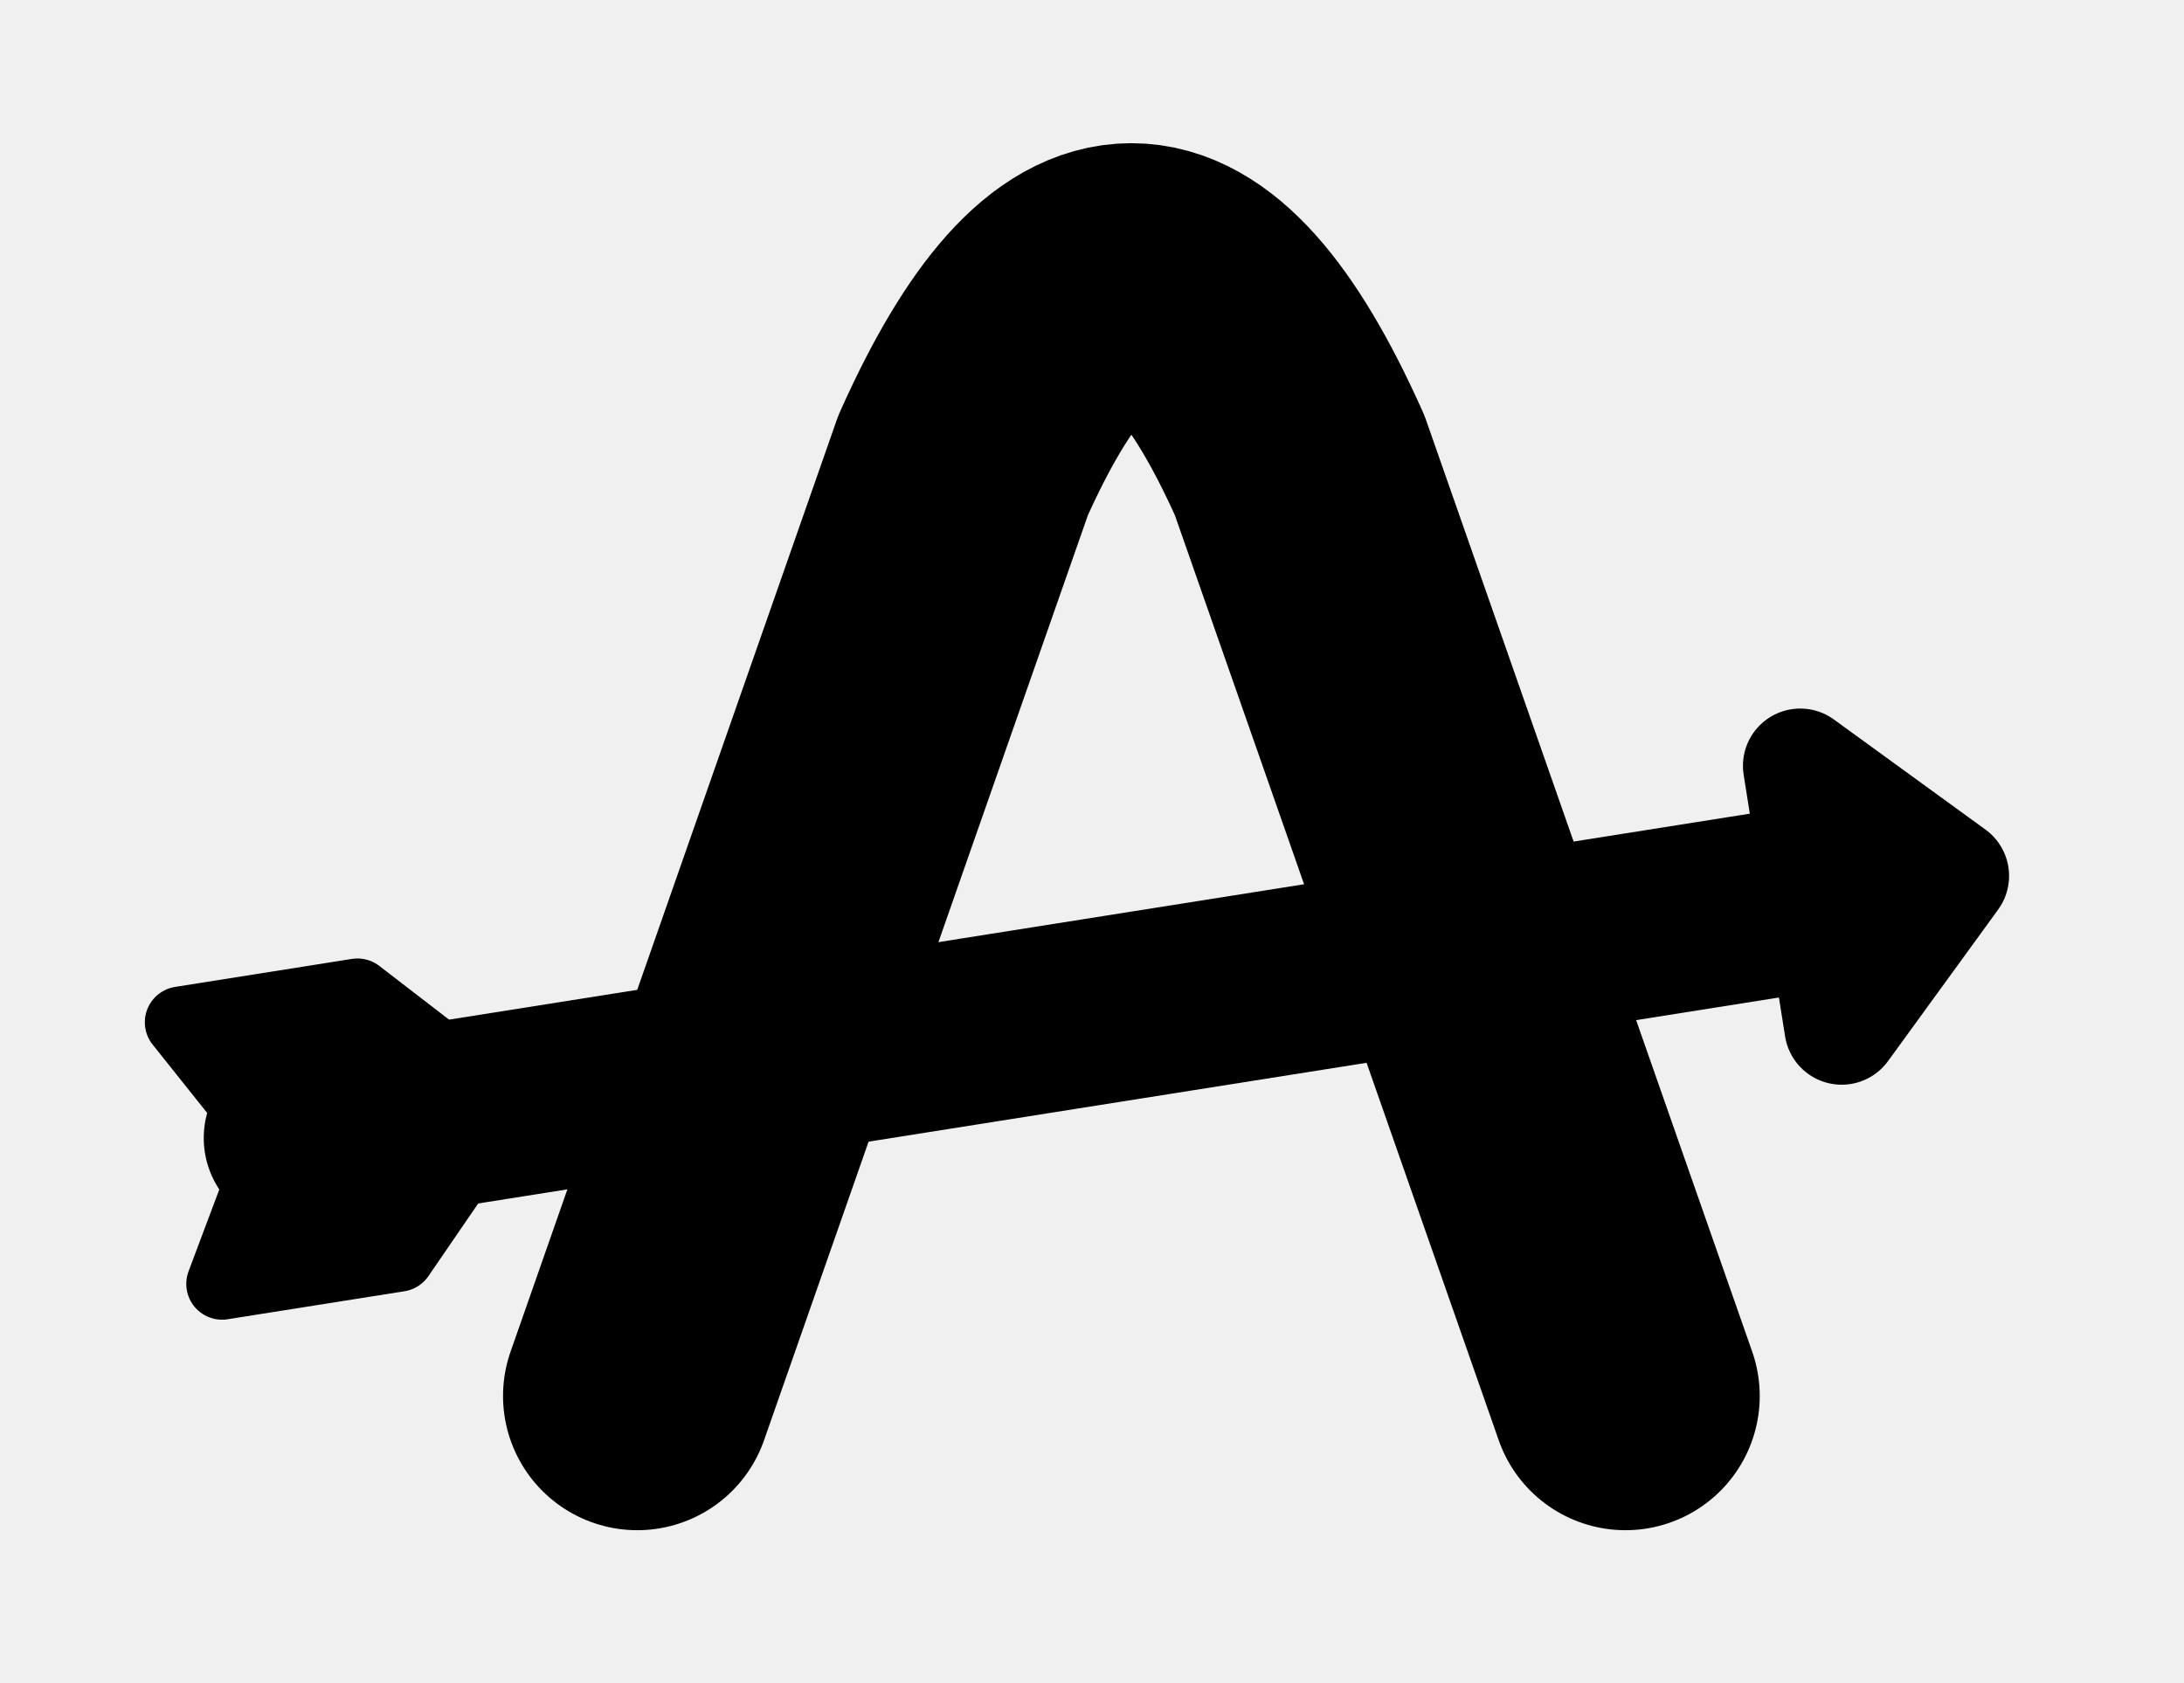
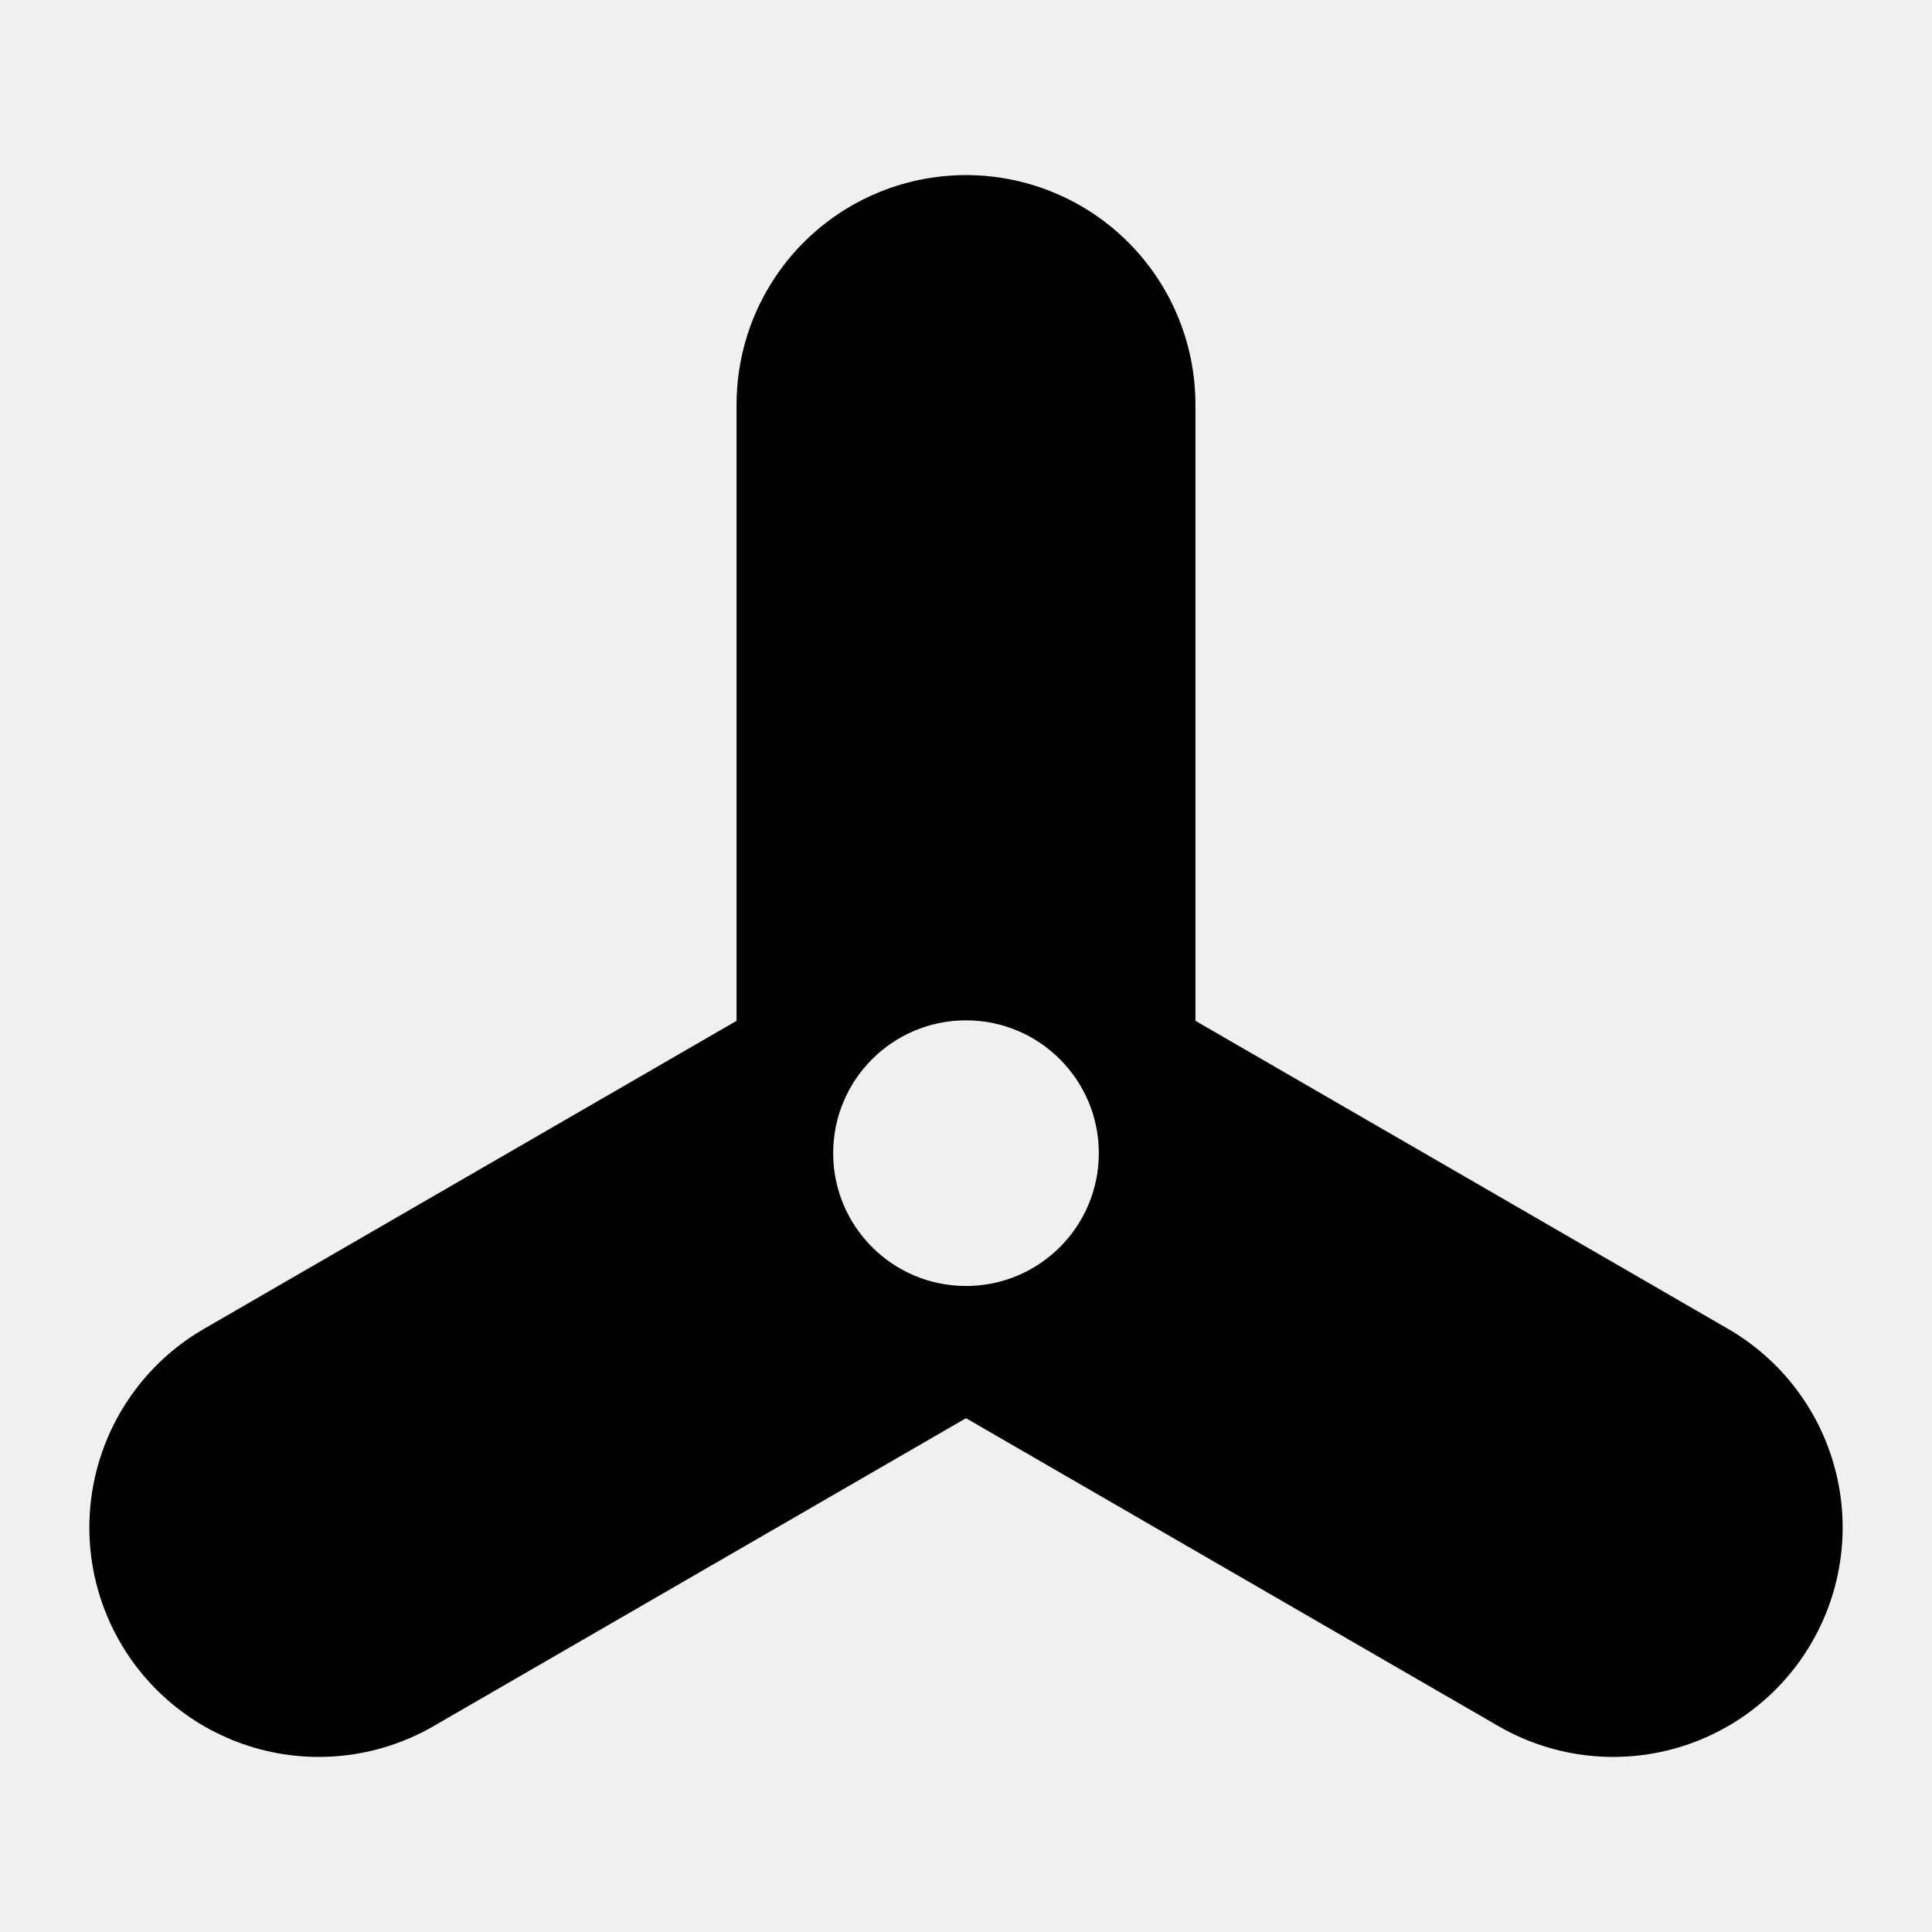
- <svg xmlns="http://www.w3.org/2000/svg" viewBox="-120 60 1220 940" role="img" aria-label="Arbalete">
-   <g>
-     <path d="M236 840 L418 320 Q512 110 606 320 L788 840" fill="none" stroke="#000" stroke-width="150" stroke-linecap="round" stroke-linejoin="round" />
-     <path d="M40 622 L910 622" transform="rotate(-9 512 622)" fill="none" stroke="#000" stroke-width="104" stroke-linecap="round" stroke-linejoin="round" />
-     <path d="M902 548 L976 622 L902 696 Z" transform="rotate(-9 512 622)" fill="#000" stroke="#000" stroke-width="64" stroke-linejoin="round" />
-     <path d="M156 622 L86 548 L-14 548 L28 622 L-14 696 L86 696 Z" transform="rotate(-9 512 622)" fill="#000" stroke="#000" stroke-width="40" stroke-linejoin="round" />
+ <svg xmlns="http://www.w3.org/2000/svg" viewBox="10 8.25 80 80" role="img" aria-label="Arbalete">
+   <defs>
+     <mask id="hole" maskUnits="userSpaceOnUse" x="0" y="0" width="100" height="100">
+       <rect width="100" height="100" fill="#fff" />
+       <circle cx="50" cy="56" r="5.5" fill="#000" />
+     </mask>
+   </defs>
+   <g mask="url(#hole)">
+     <g transform="translate(0 6)">
+       <path d="M50 50 L50 19" stroke="#000" stroke-width="19" stroke-linecap="round" />
+       <path d="M50 50 L76.8 65.5" stroke="#000" stroke-width="19" stroke-linecap="round" />
+       <path d="M50 50 L23.2 65.5" stroke="#000" stroke-width="19" stroke-linecap="round" />
+     </g>
  </g>
</svg>
